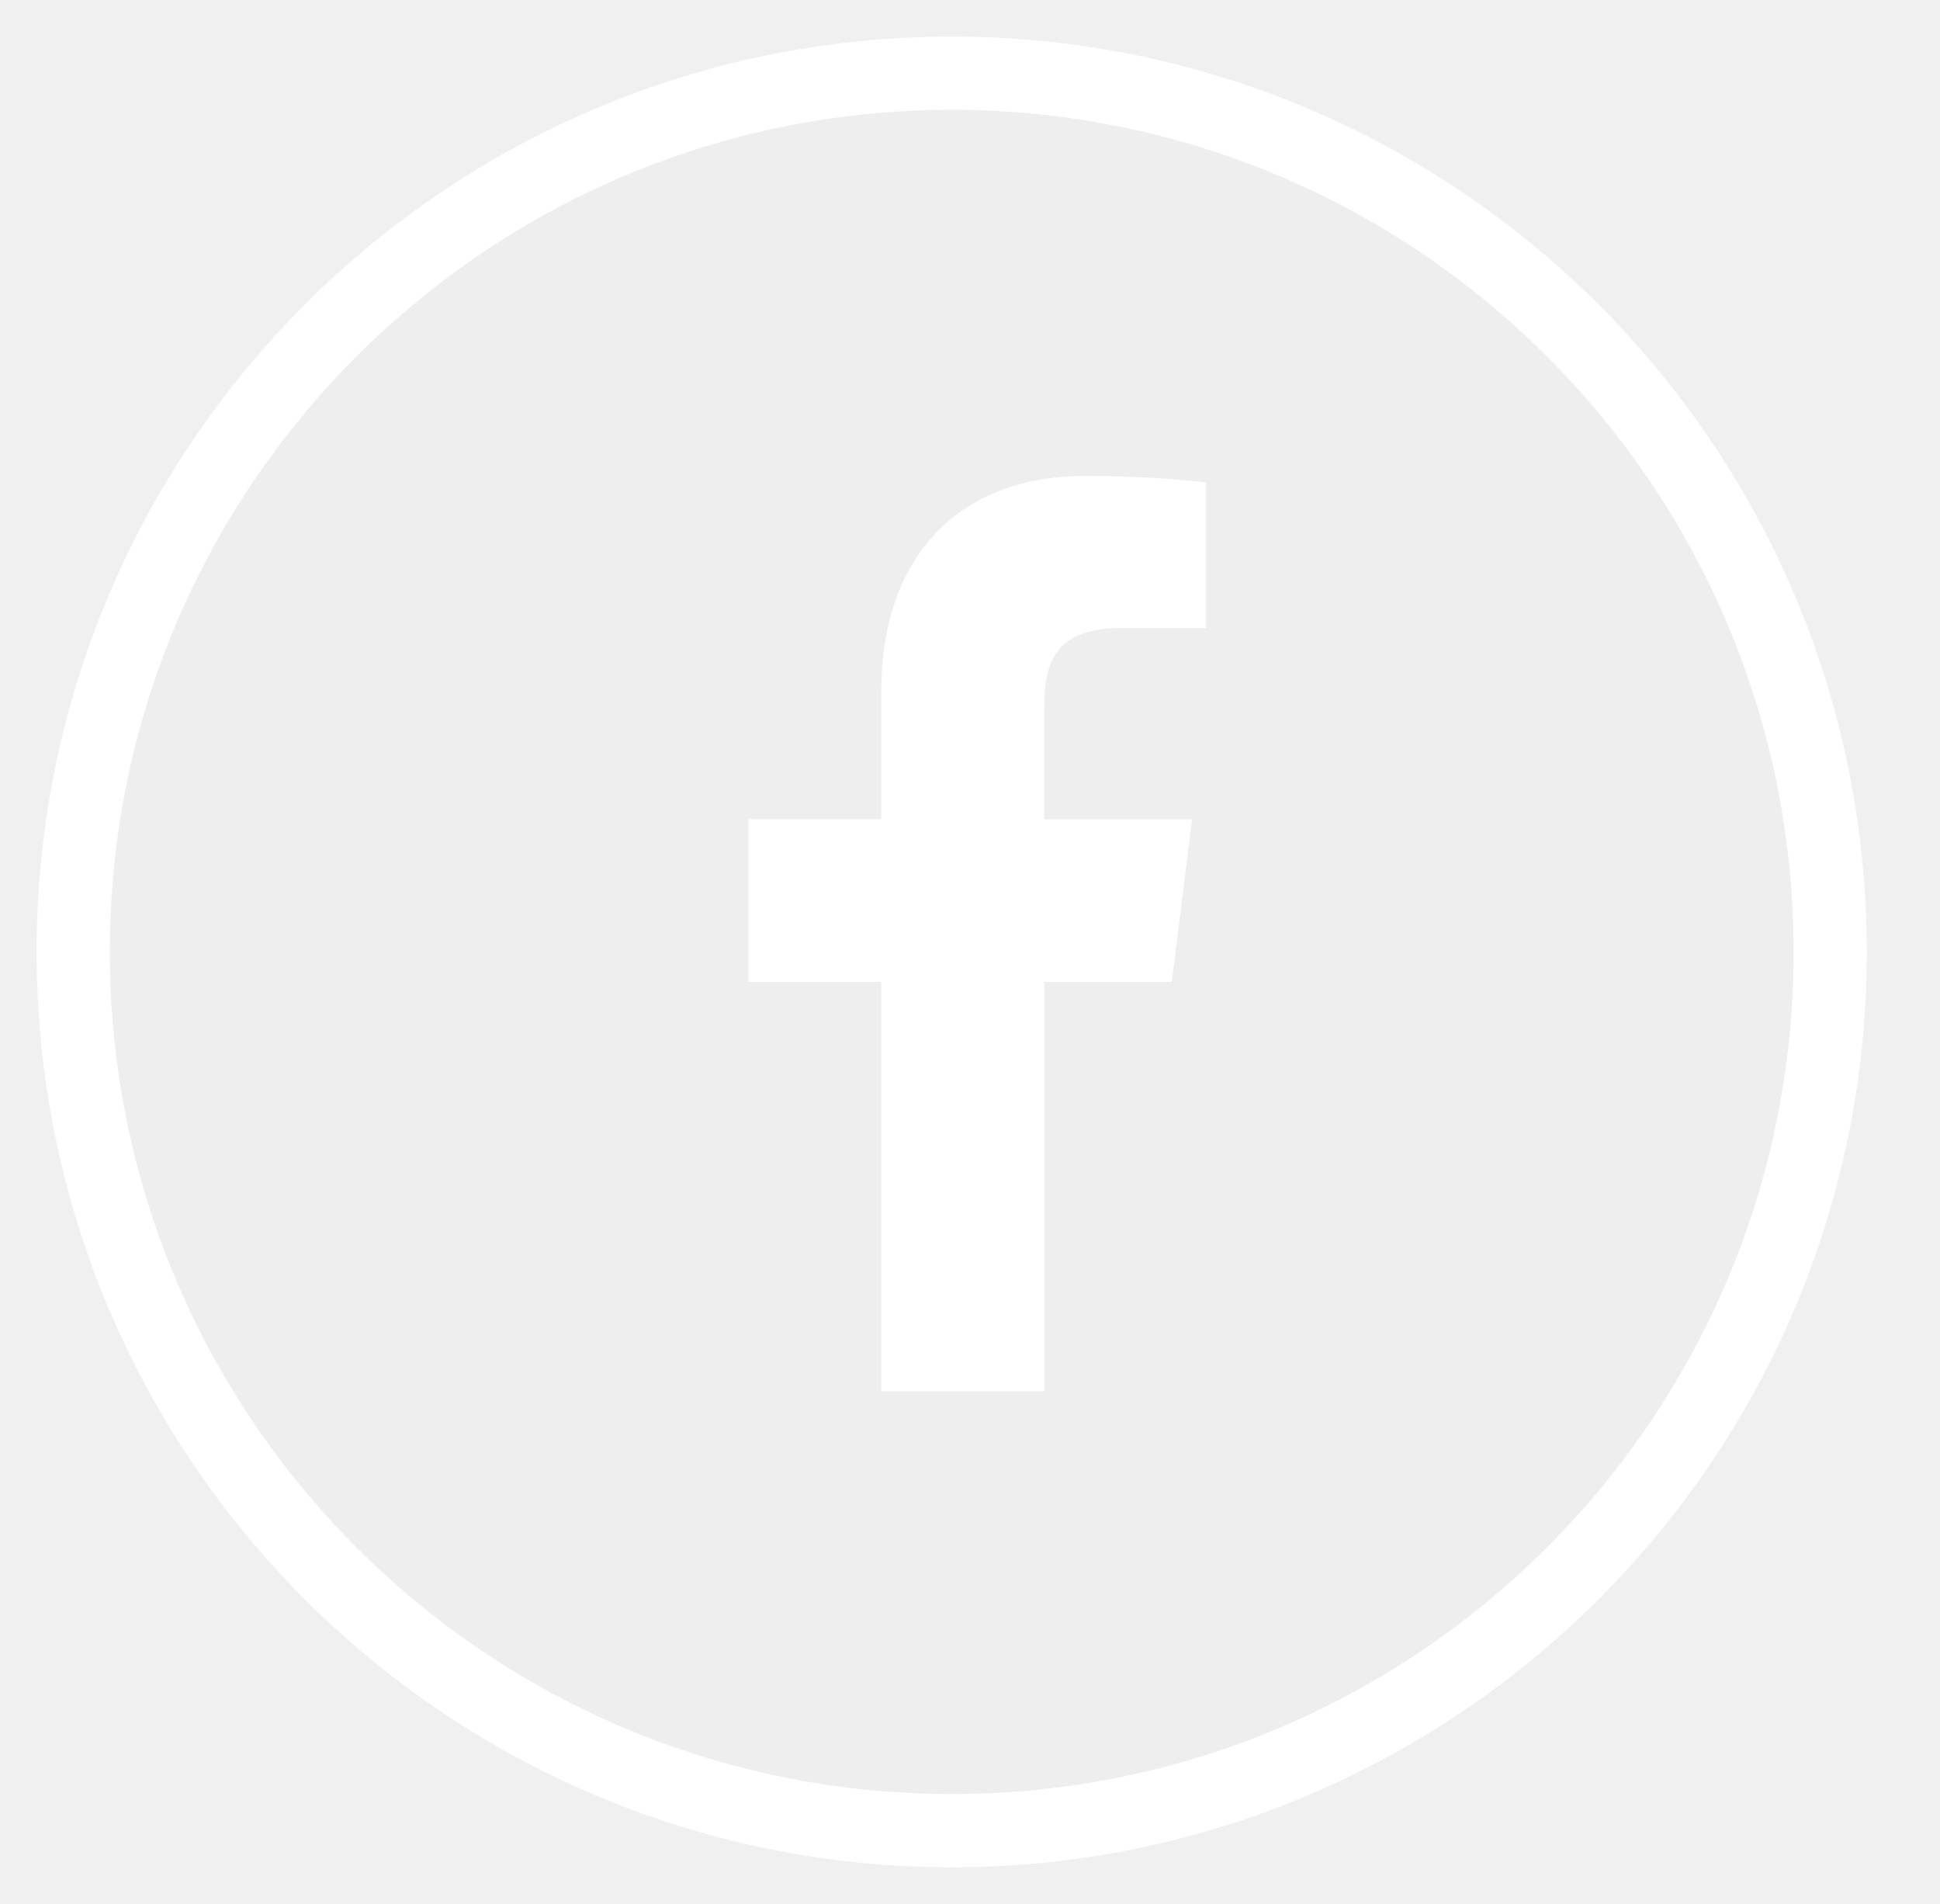
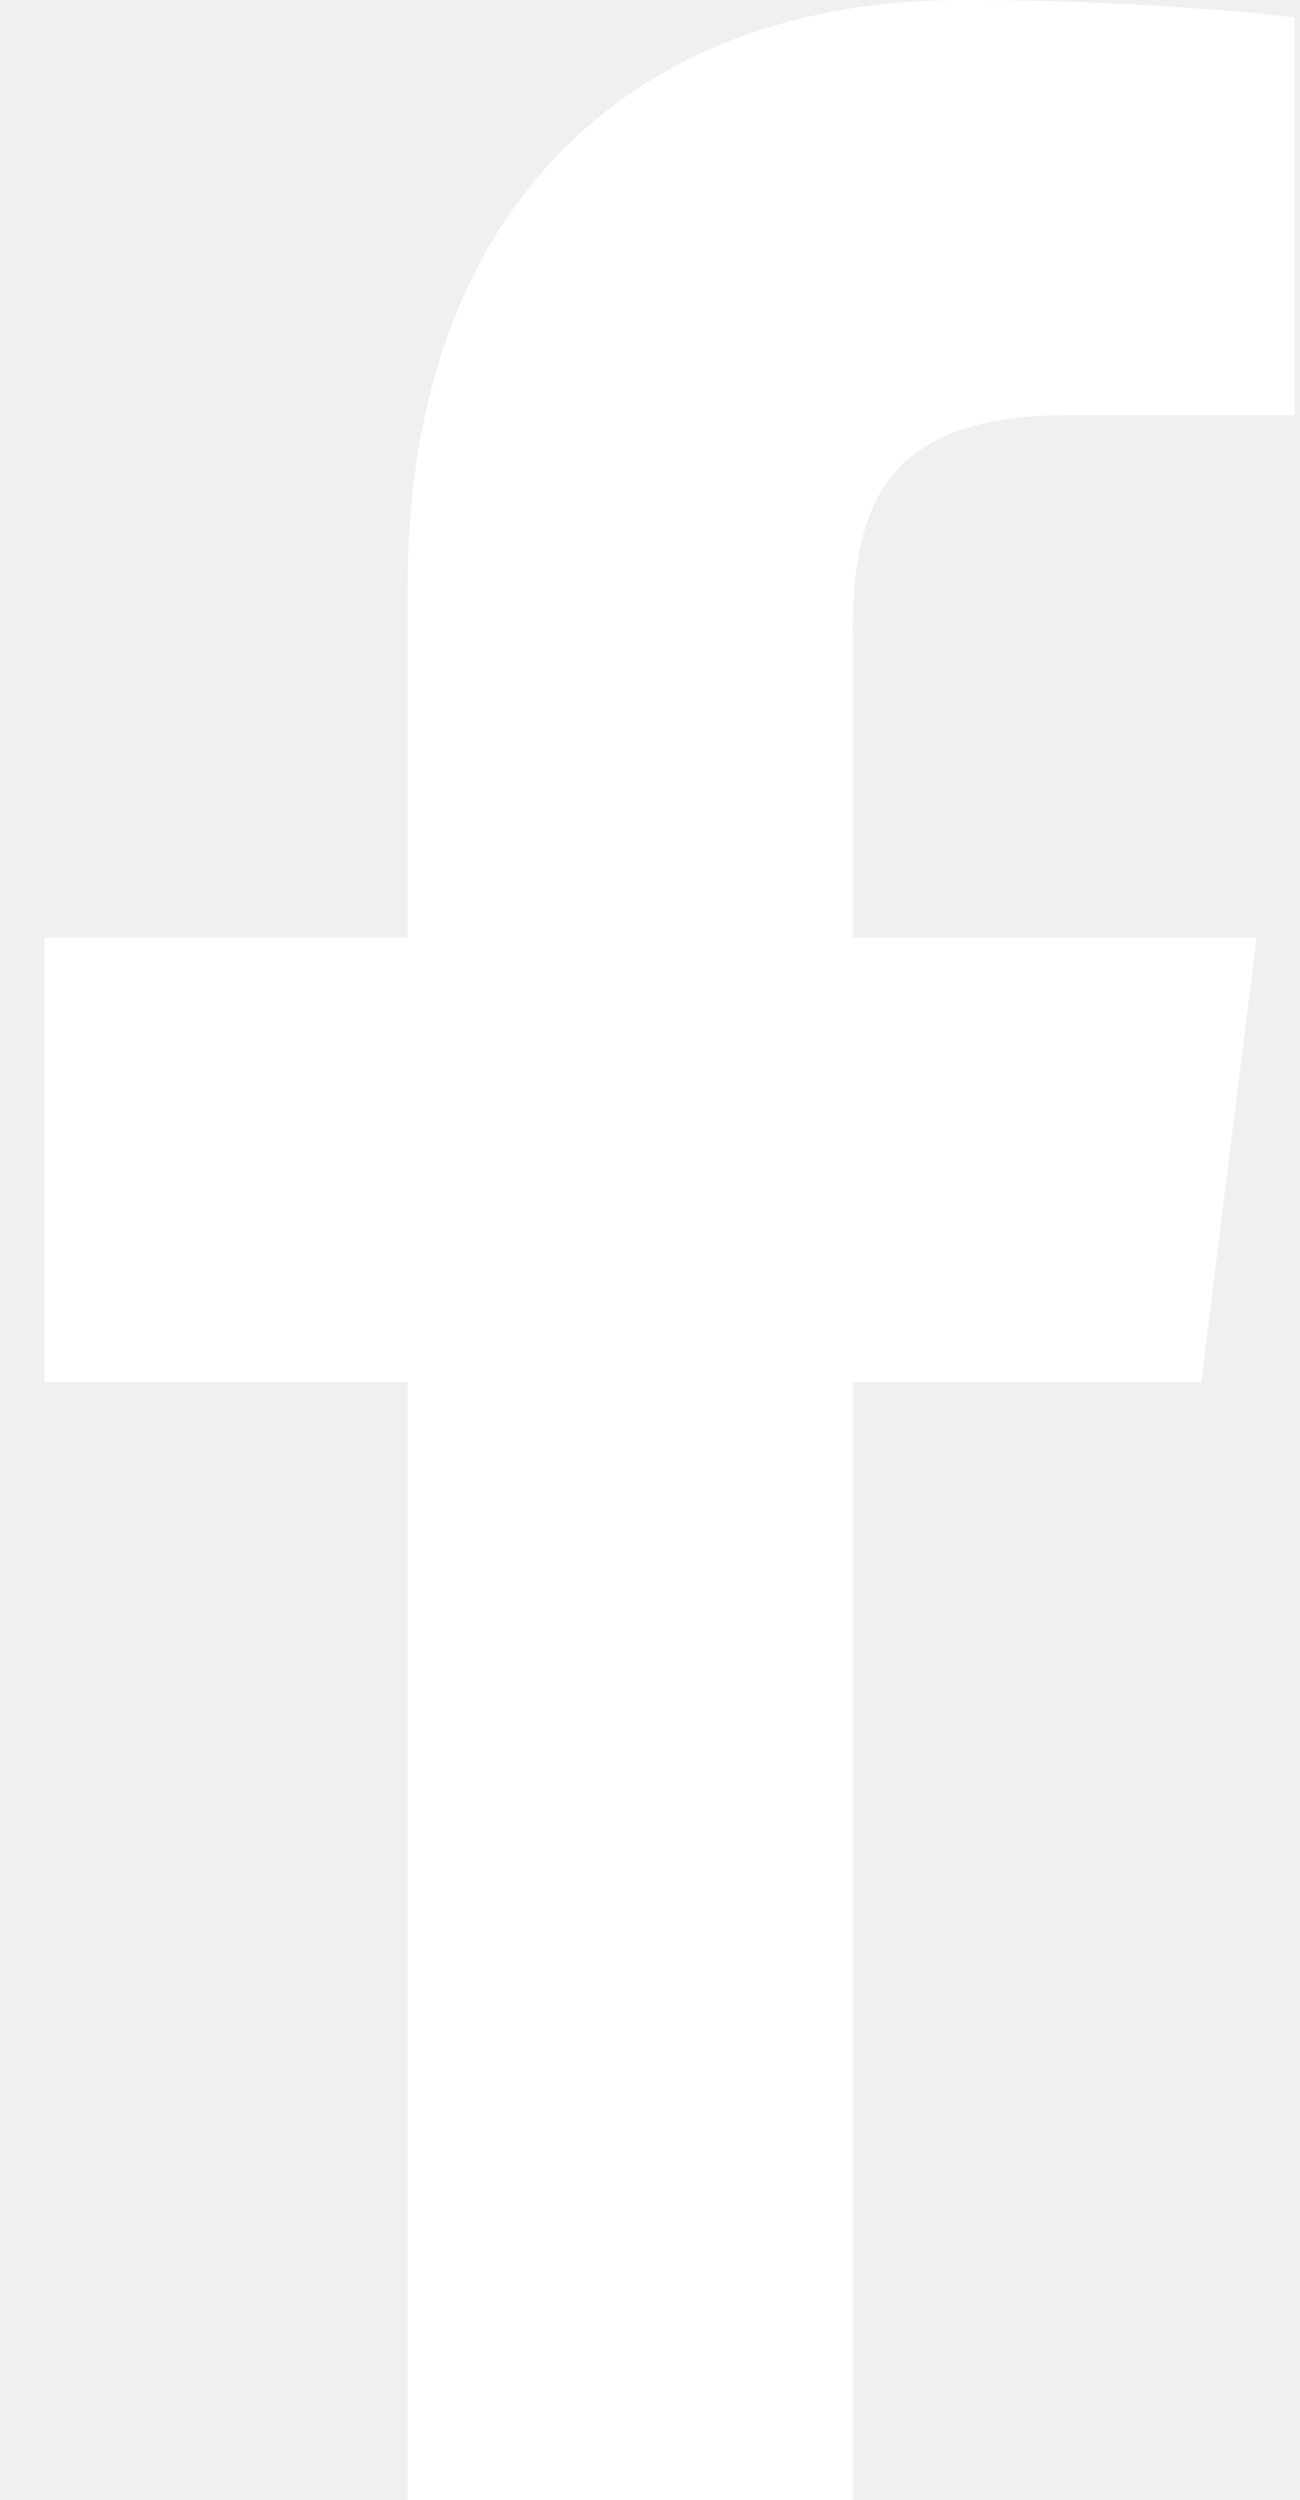
- <svg xmlns="http://www.w3.org/2000/svg" width="53" height="52" viewBox="0 0 53 52" fill="none">
-   <path d="M26 2C39.255 2 50 12.745 50 26C50 39.255 39.255 50 26 50C12.745 50 2 39.255 2 26C2 12.745 12.745 2 26 2Z" fill="black" fill-opacity="0.01" stroke="white" stroke-width="2" />
-   <g clip-path="url(#clip0)">
-     <path d="M30.664 17.151H32.946V13.176C32.552 13.122 31.198 13 29.621 13C26.33 13 24.076 15.07 24.076 18.874V22.375H20.445V26.819H24.076V38H28.528V26.82H32.013L32.566 22.376H28.527V19.315C28.528 18.03 28.874 17.151 30.664 17.151Z" fill="white" />
-   </g>
-   <defs>
-     <clipPath id="clip0">
-       <rect width="25" height="25" fill="white" transform="translate(14 13)" />
-     </clipPath>
-   </defs>
+ <svg xmlns="http://www.w3.org/2000/svg" width="13" height="25" viewBox="0 0 13 25" fill="none">
+   <path d="M10.664 4.151H12.946V0.176C12.552 0.122 11.198 0 9.621 0C6.33 0 4.076 2.07 4.076 5.874V9.375H0.445V13.819H4.076V25H8.528V13.82H12.012L12.566 9.376H8.527V6.315C8.528 5.03 8.874 4.151 10.664 4.151Z" fill="white" />
</svg>
